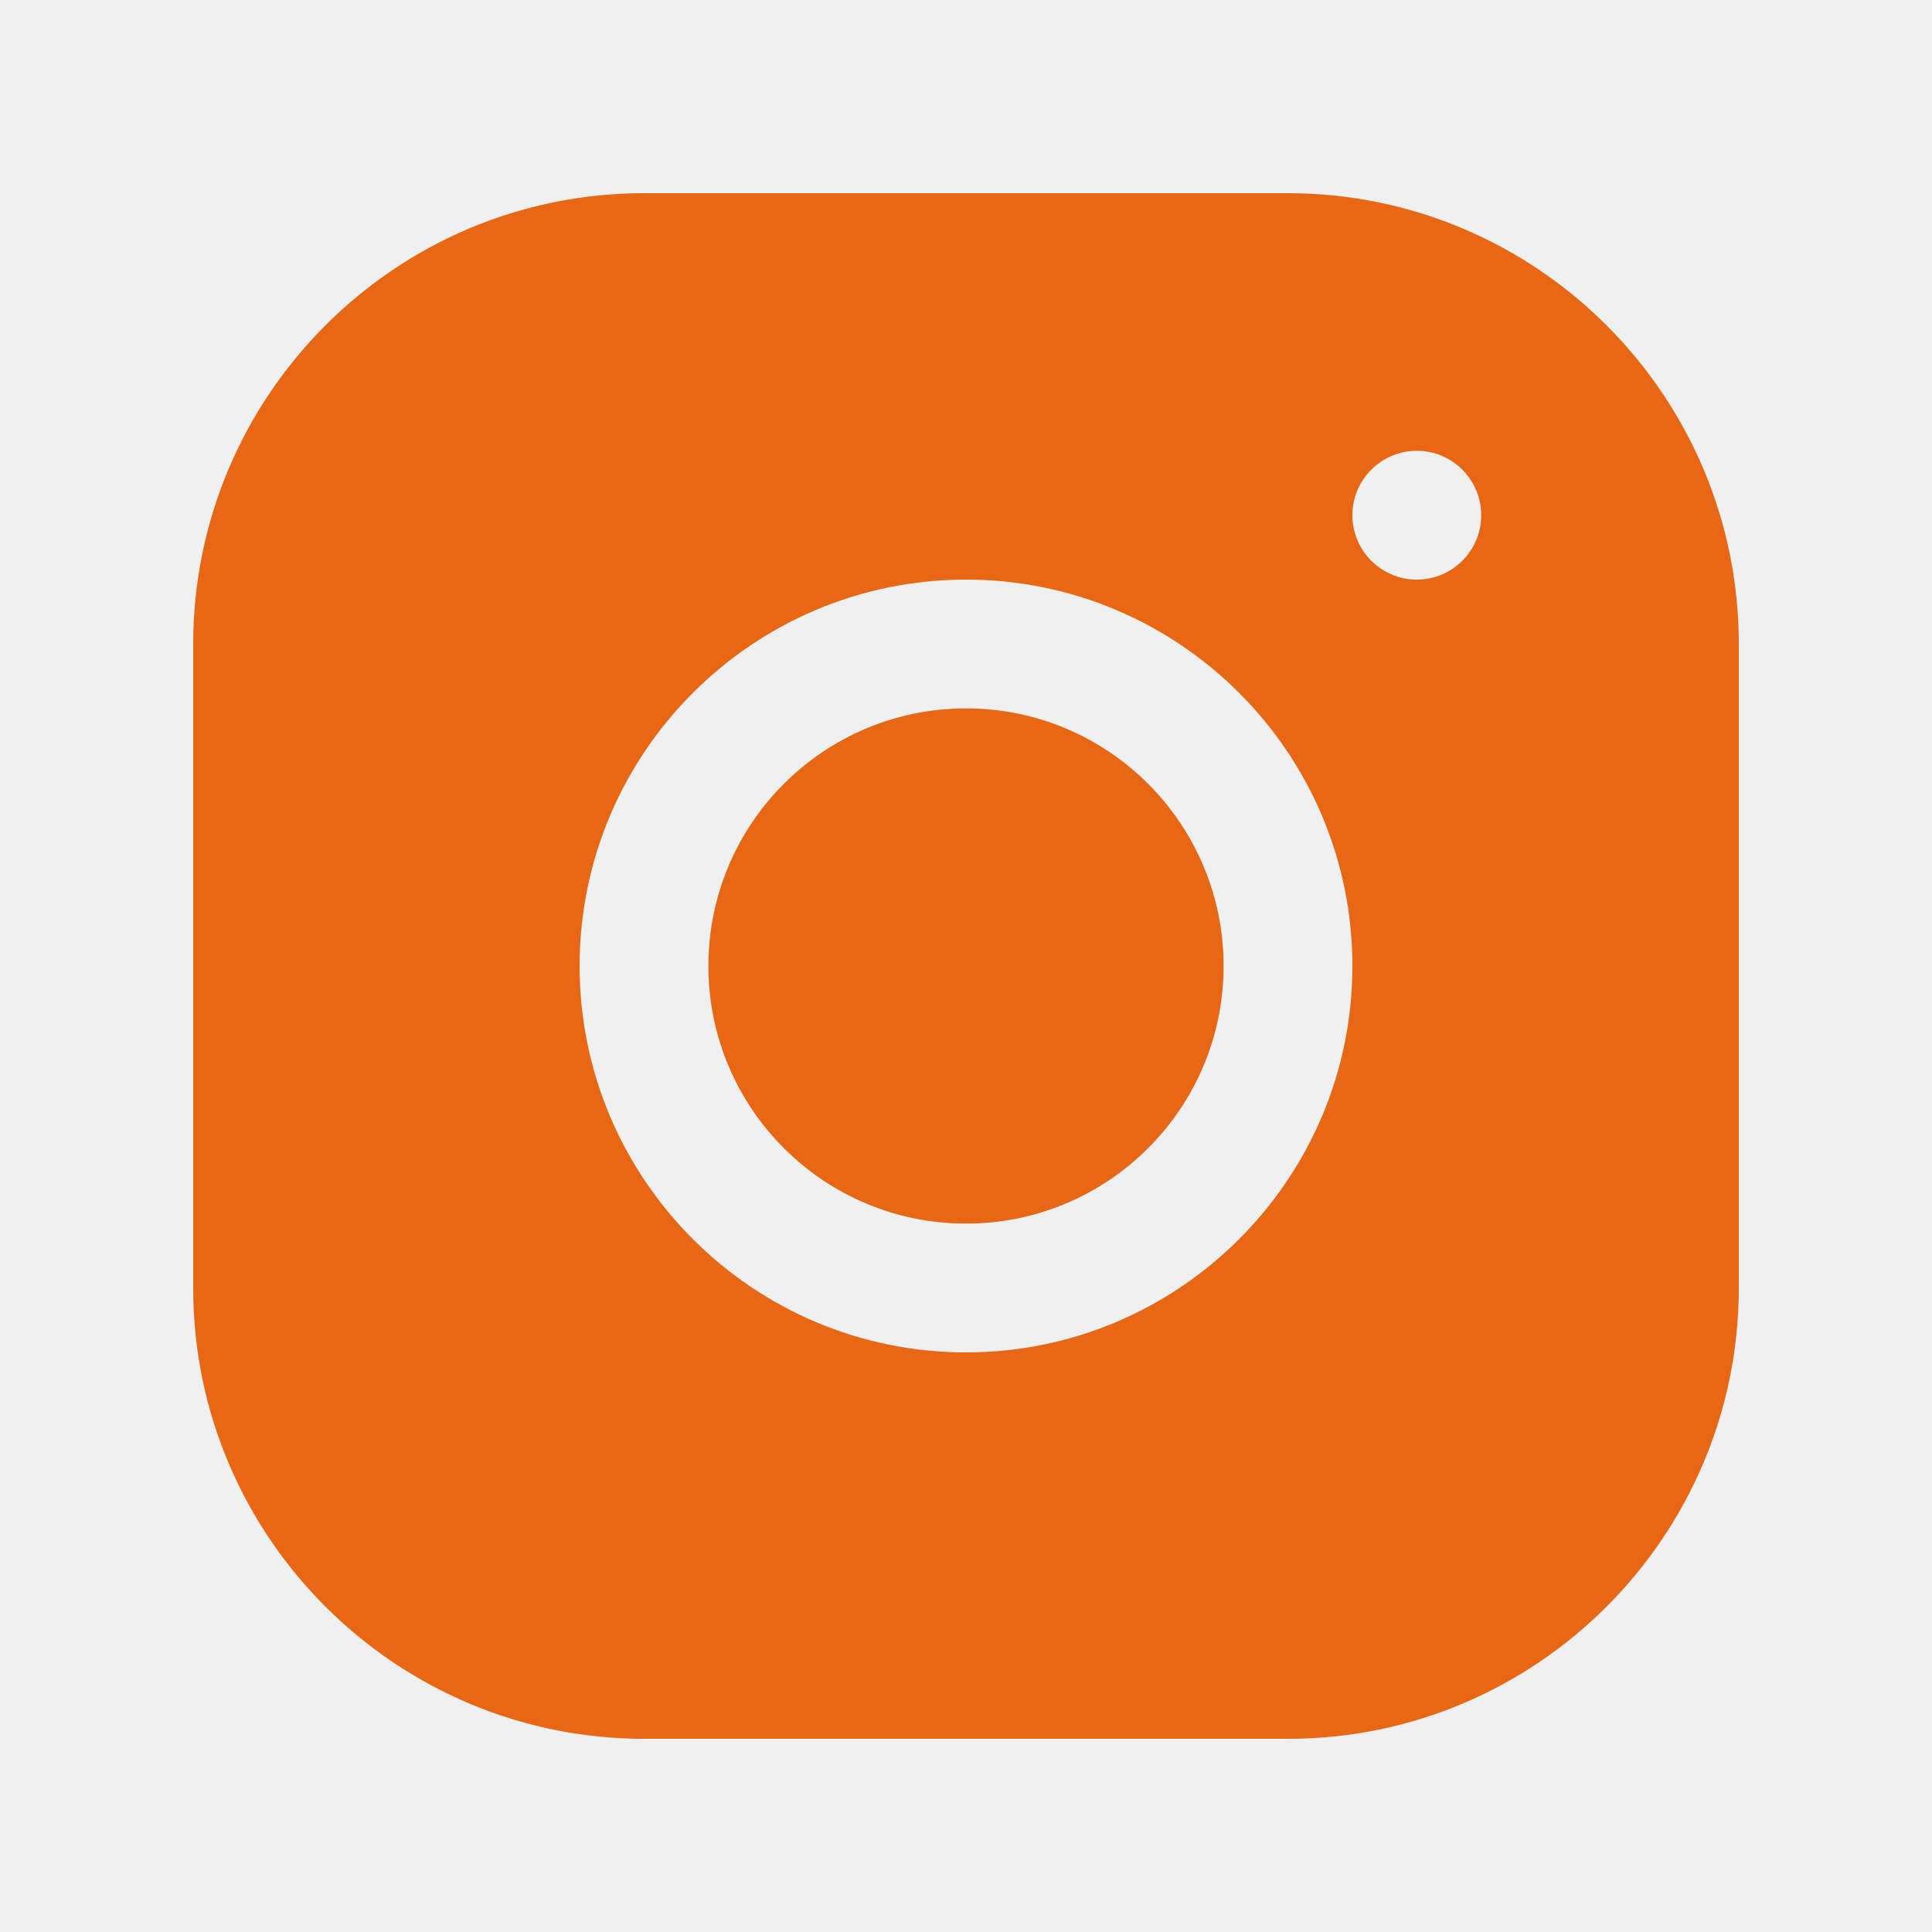
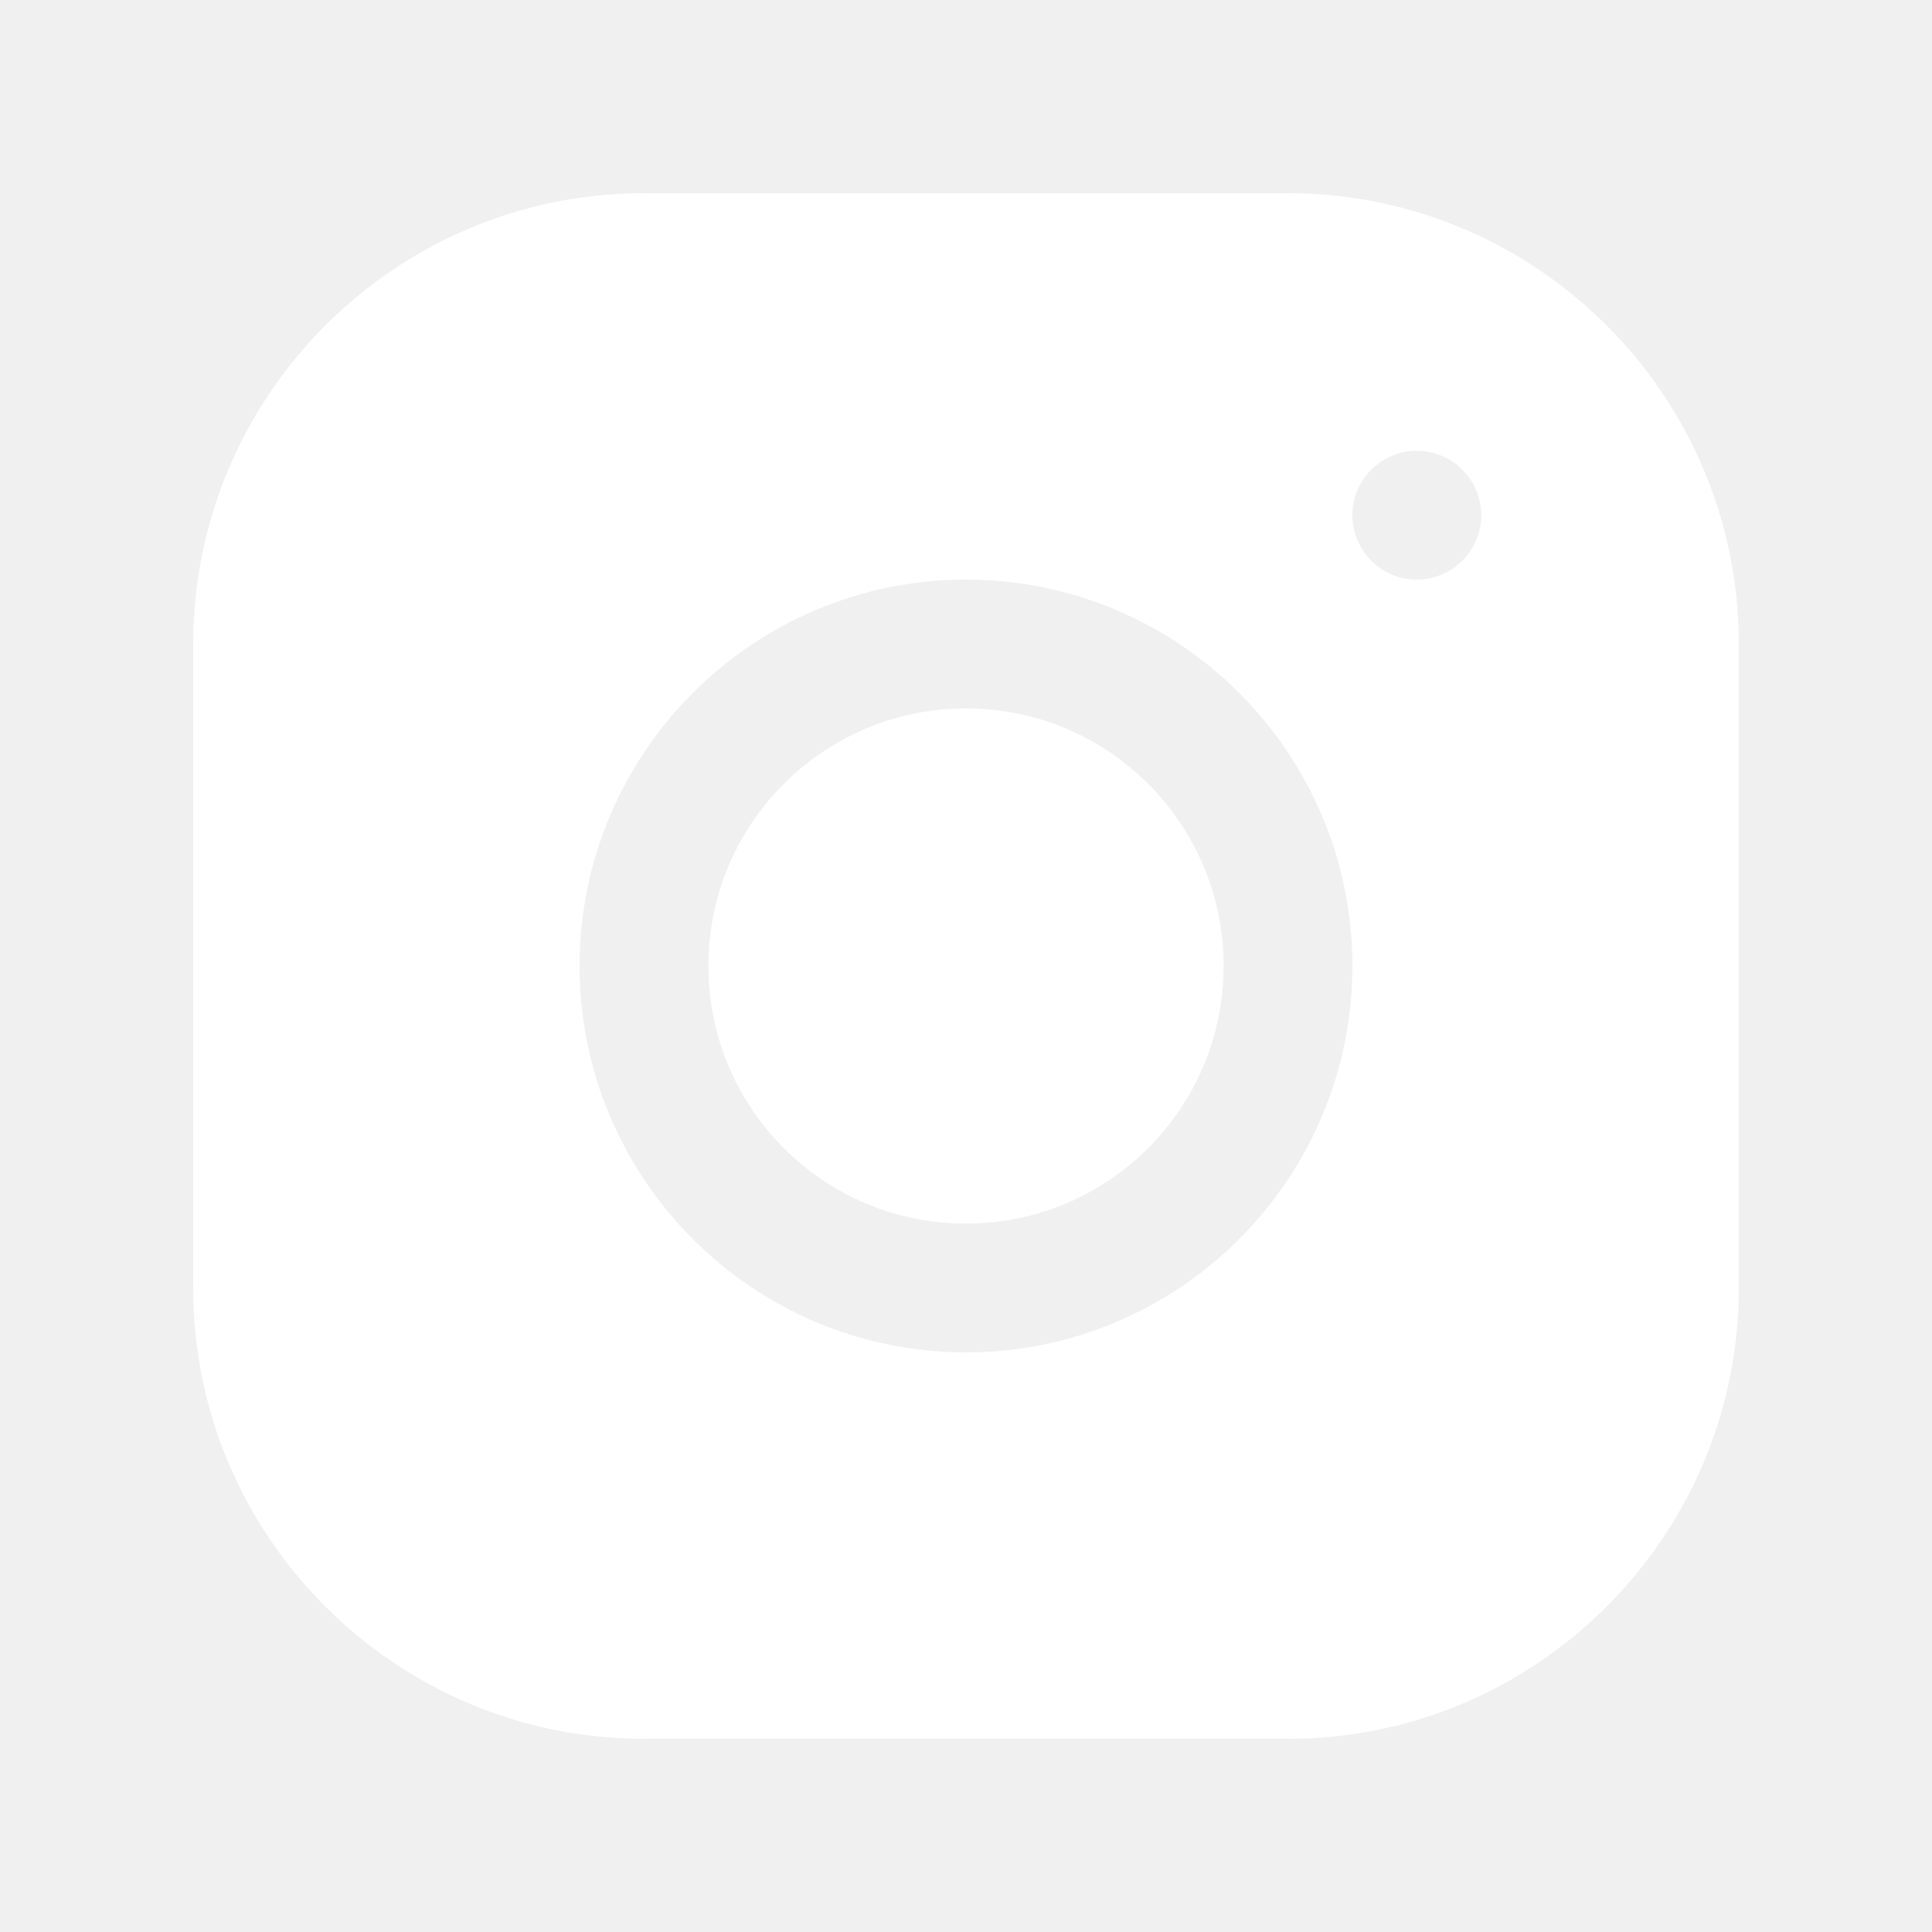
<svg xmlns="http://www.w3.org/2000/svg" viewBox="0 0 30 30" width="30px" height="30px">
-   <path fill="#E76715" d="M 9.998 3 C 6.139 3 3 6.142 3 10.002 L 3 20.002 C 3 23.861 6.142 27 10.002 27 L 20.002 27 C 23.861 27 27 23.858 27 19.998 L 27 9.998 C 27 6.139 23.858 3 19.998 3 L 9.998 3 z M 22 7 C 22.552 7 23 7.448 23 8 C 23 8.552 22.552 9 22 9 C 21.448 9 21 8.552 21 8 C 21 7.448 21.448 7 22 7 z M 15 9 C 18.309 9 21 11.691 21 15 C 21 18.309 18.309 21 15 21 C 11.691 21 9 18.309 9 15 C 9 11.691 11.691 9 15 9 z M 15 11 A 4 4 0 0 0 11 15 A 4 4 0 0 0 15 19 A 4 4 0 0 0 19 15 A 4 4 0 0 0 15 11 z" />
+   <path fill="#FFF" d="M 9.998 3 C 6.139 3 3 6.142 3 10.002 L 3 20.002 C 3 23.861 6.142 27 10.002 27 L 20.002 27 C 23.861 27 27 23.858 27 19.998 L 27 9.998 C 27 6.139 23.858 3 19.998 3 L 9.998 3 z M 22 7 C 22.552 7 23 7.448 23 8 C 23 8.552 22.552 9 22 9 C 21.448 9 21 8.552 21 8 C 21 7.448 21.448 7 22 7 z M 15 9 C 18.309 9 21 11.691 21 15 C 21 18.309 18.309 21 15 21 C 11.691 21 9 18.309 9 15 C 9 11.691 11.691 9 15 9 z M 15 11 A 4 4 0 0 0 11 15 A 4 4 0 0 0 15 19 A 4 4 0 0 0 19 15 A 4 4 0 0 0 15 11 z" />
</svg>
